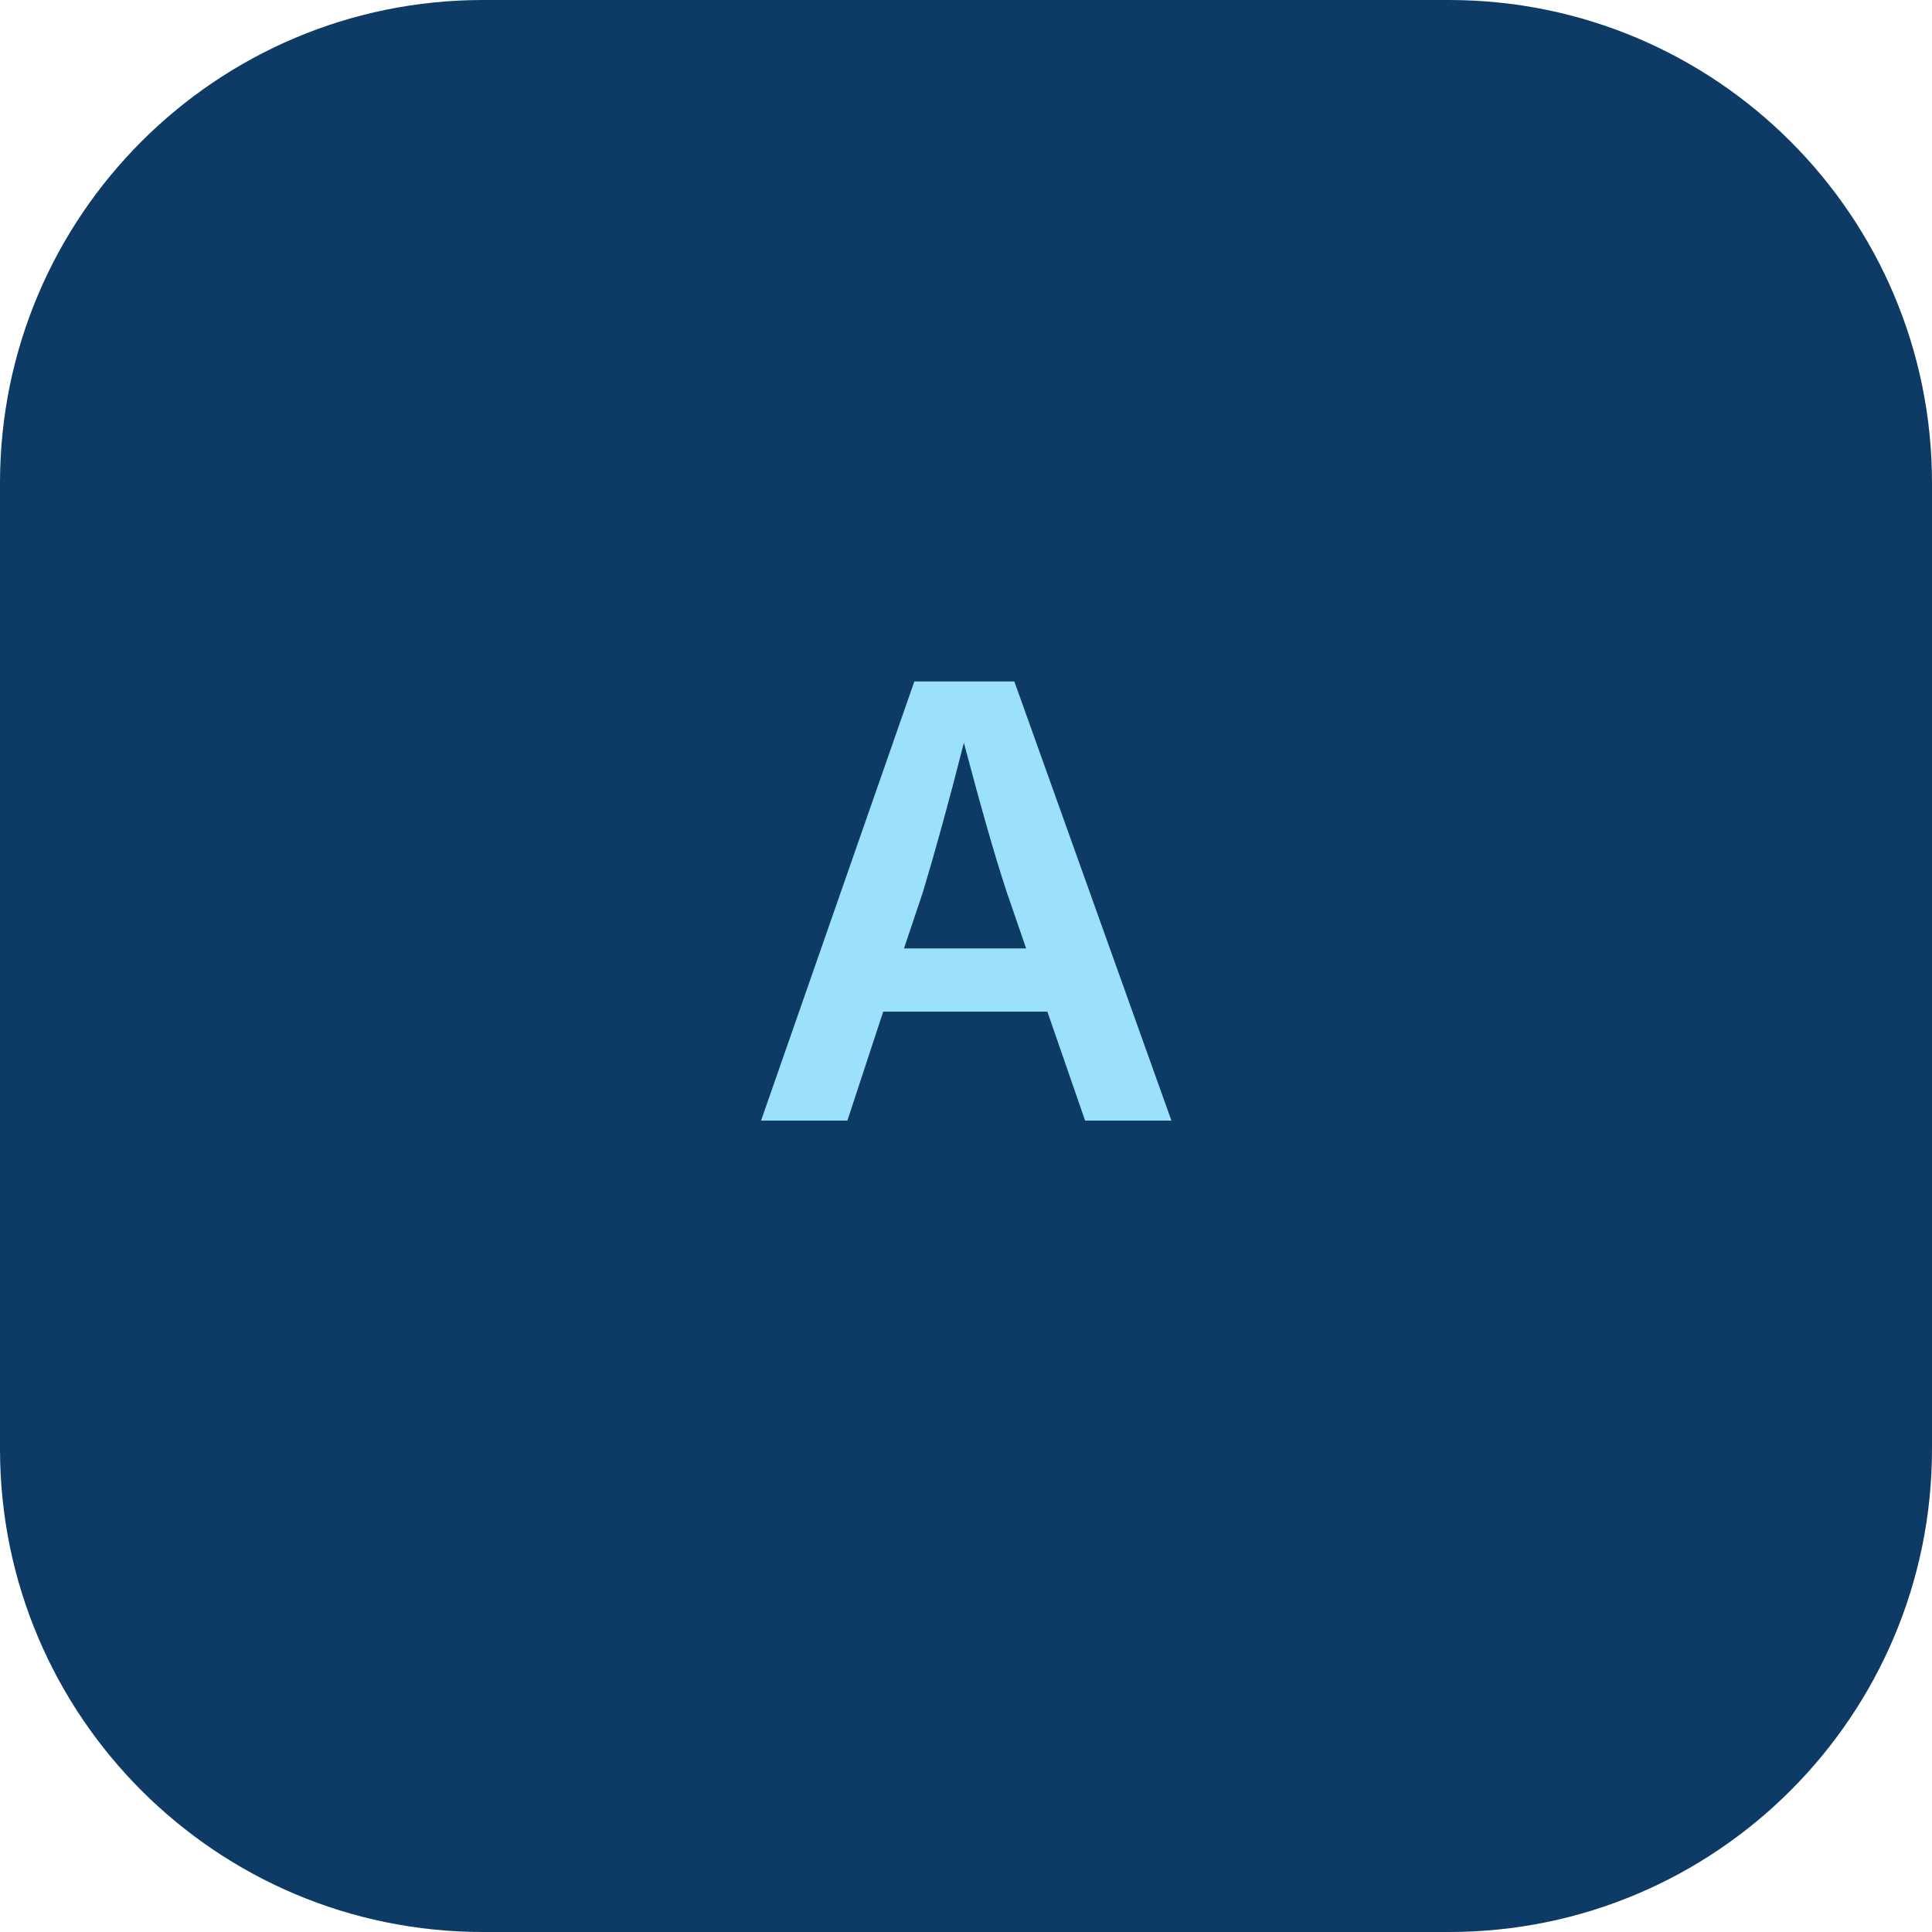
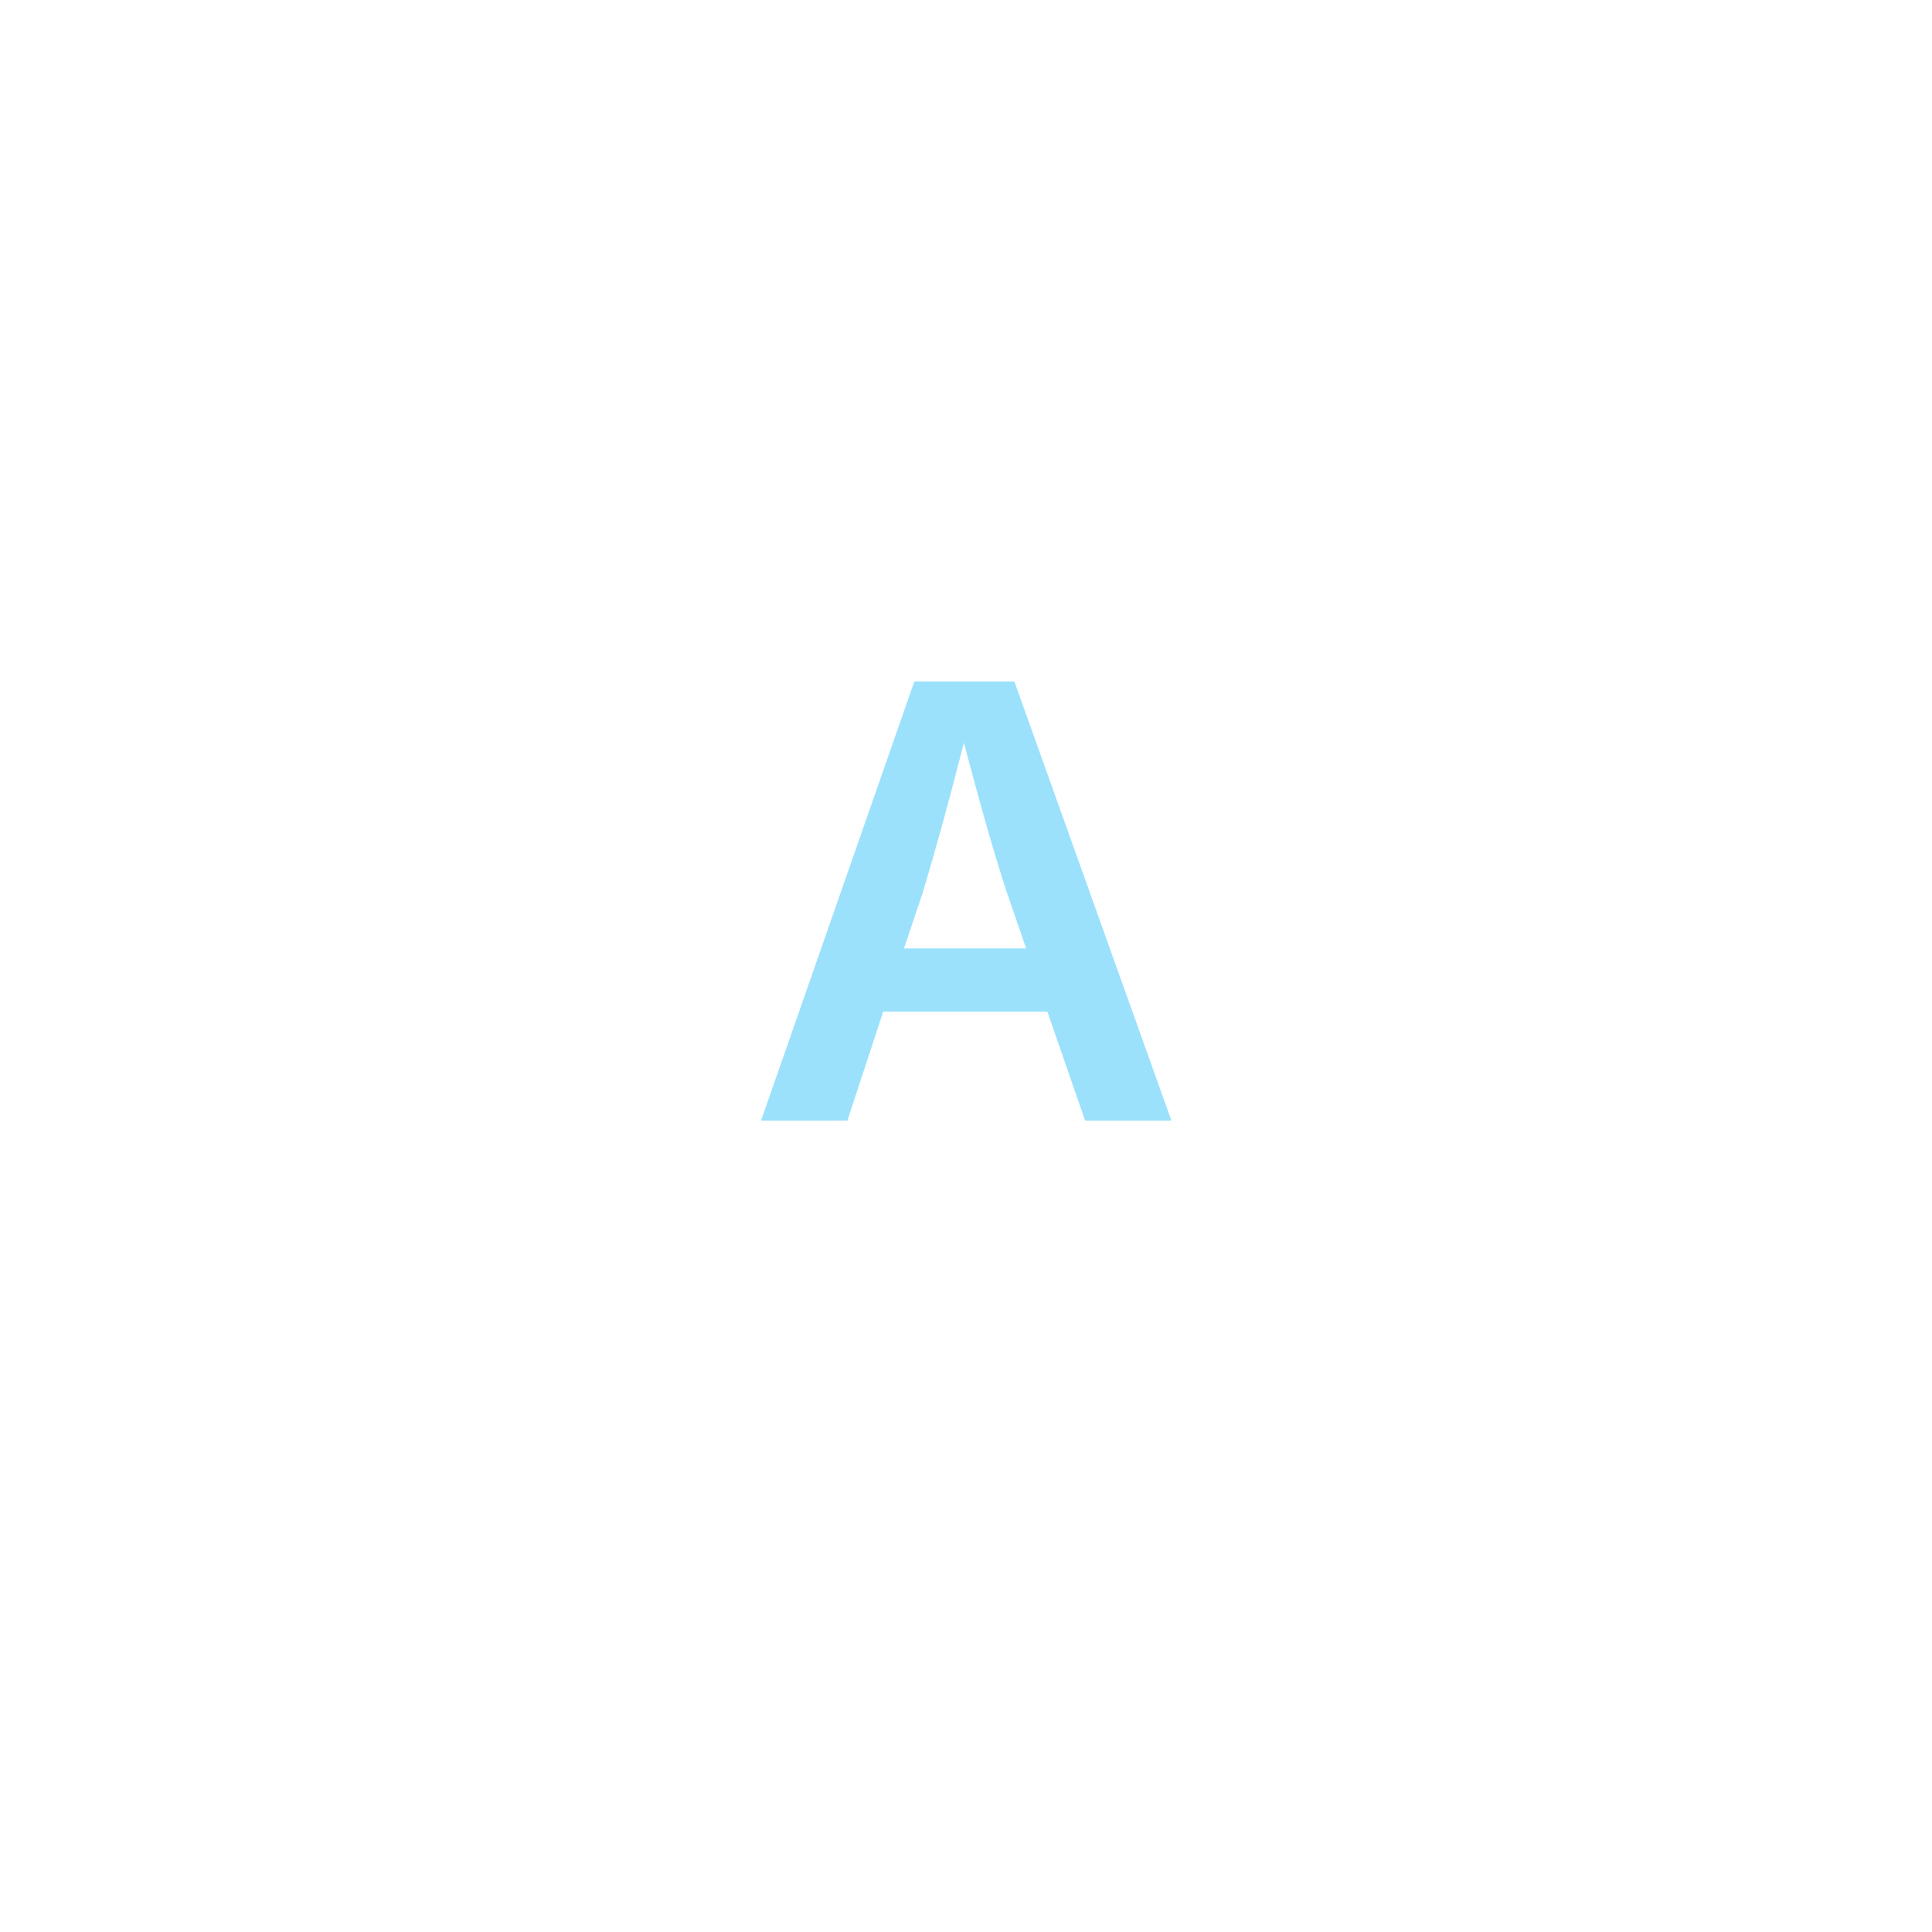
<svg xmlns="http://www.w3.org/2000/svg" viewBox="0 0 64 64">
-   <rect width="64" height="64" rx="16" fill="#0d3b66" />
  <text x="50%" y="58%" font-family="Inter, &quot;Segoe UI&quot;, sans-serif" font-weight="600" font-size="20" text-anchor="middle" fill="#9be1fc">A</text>
</svg>
